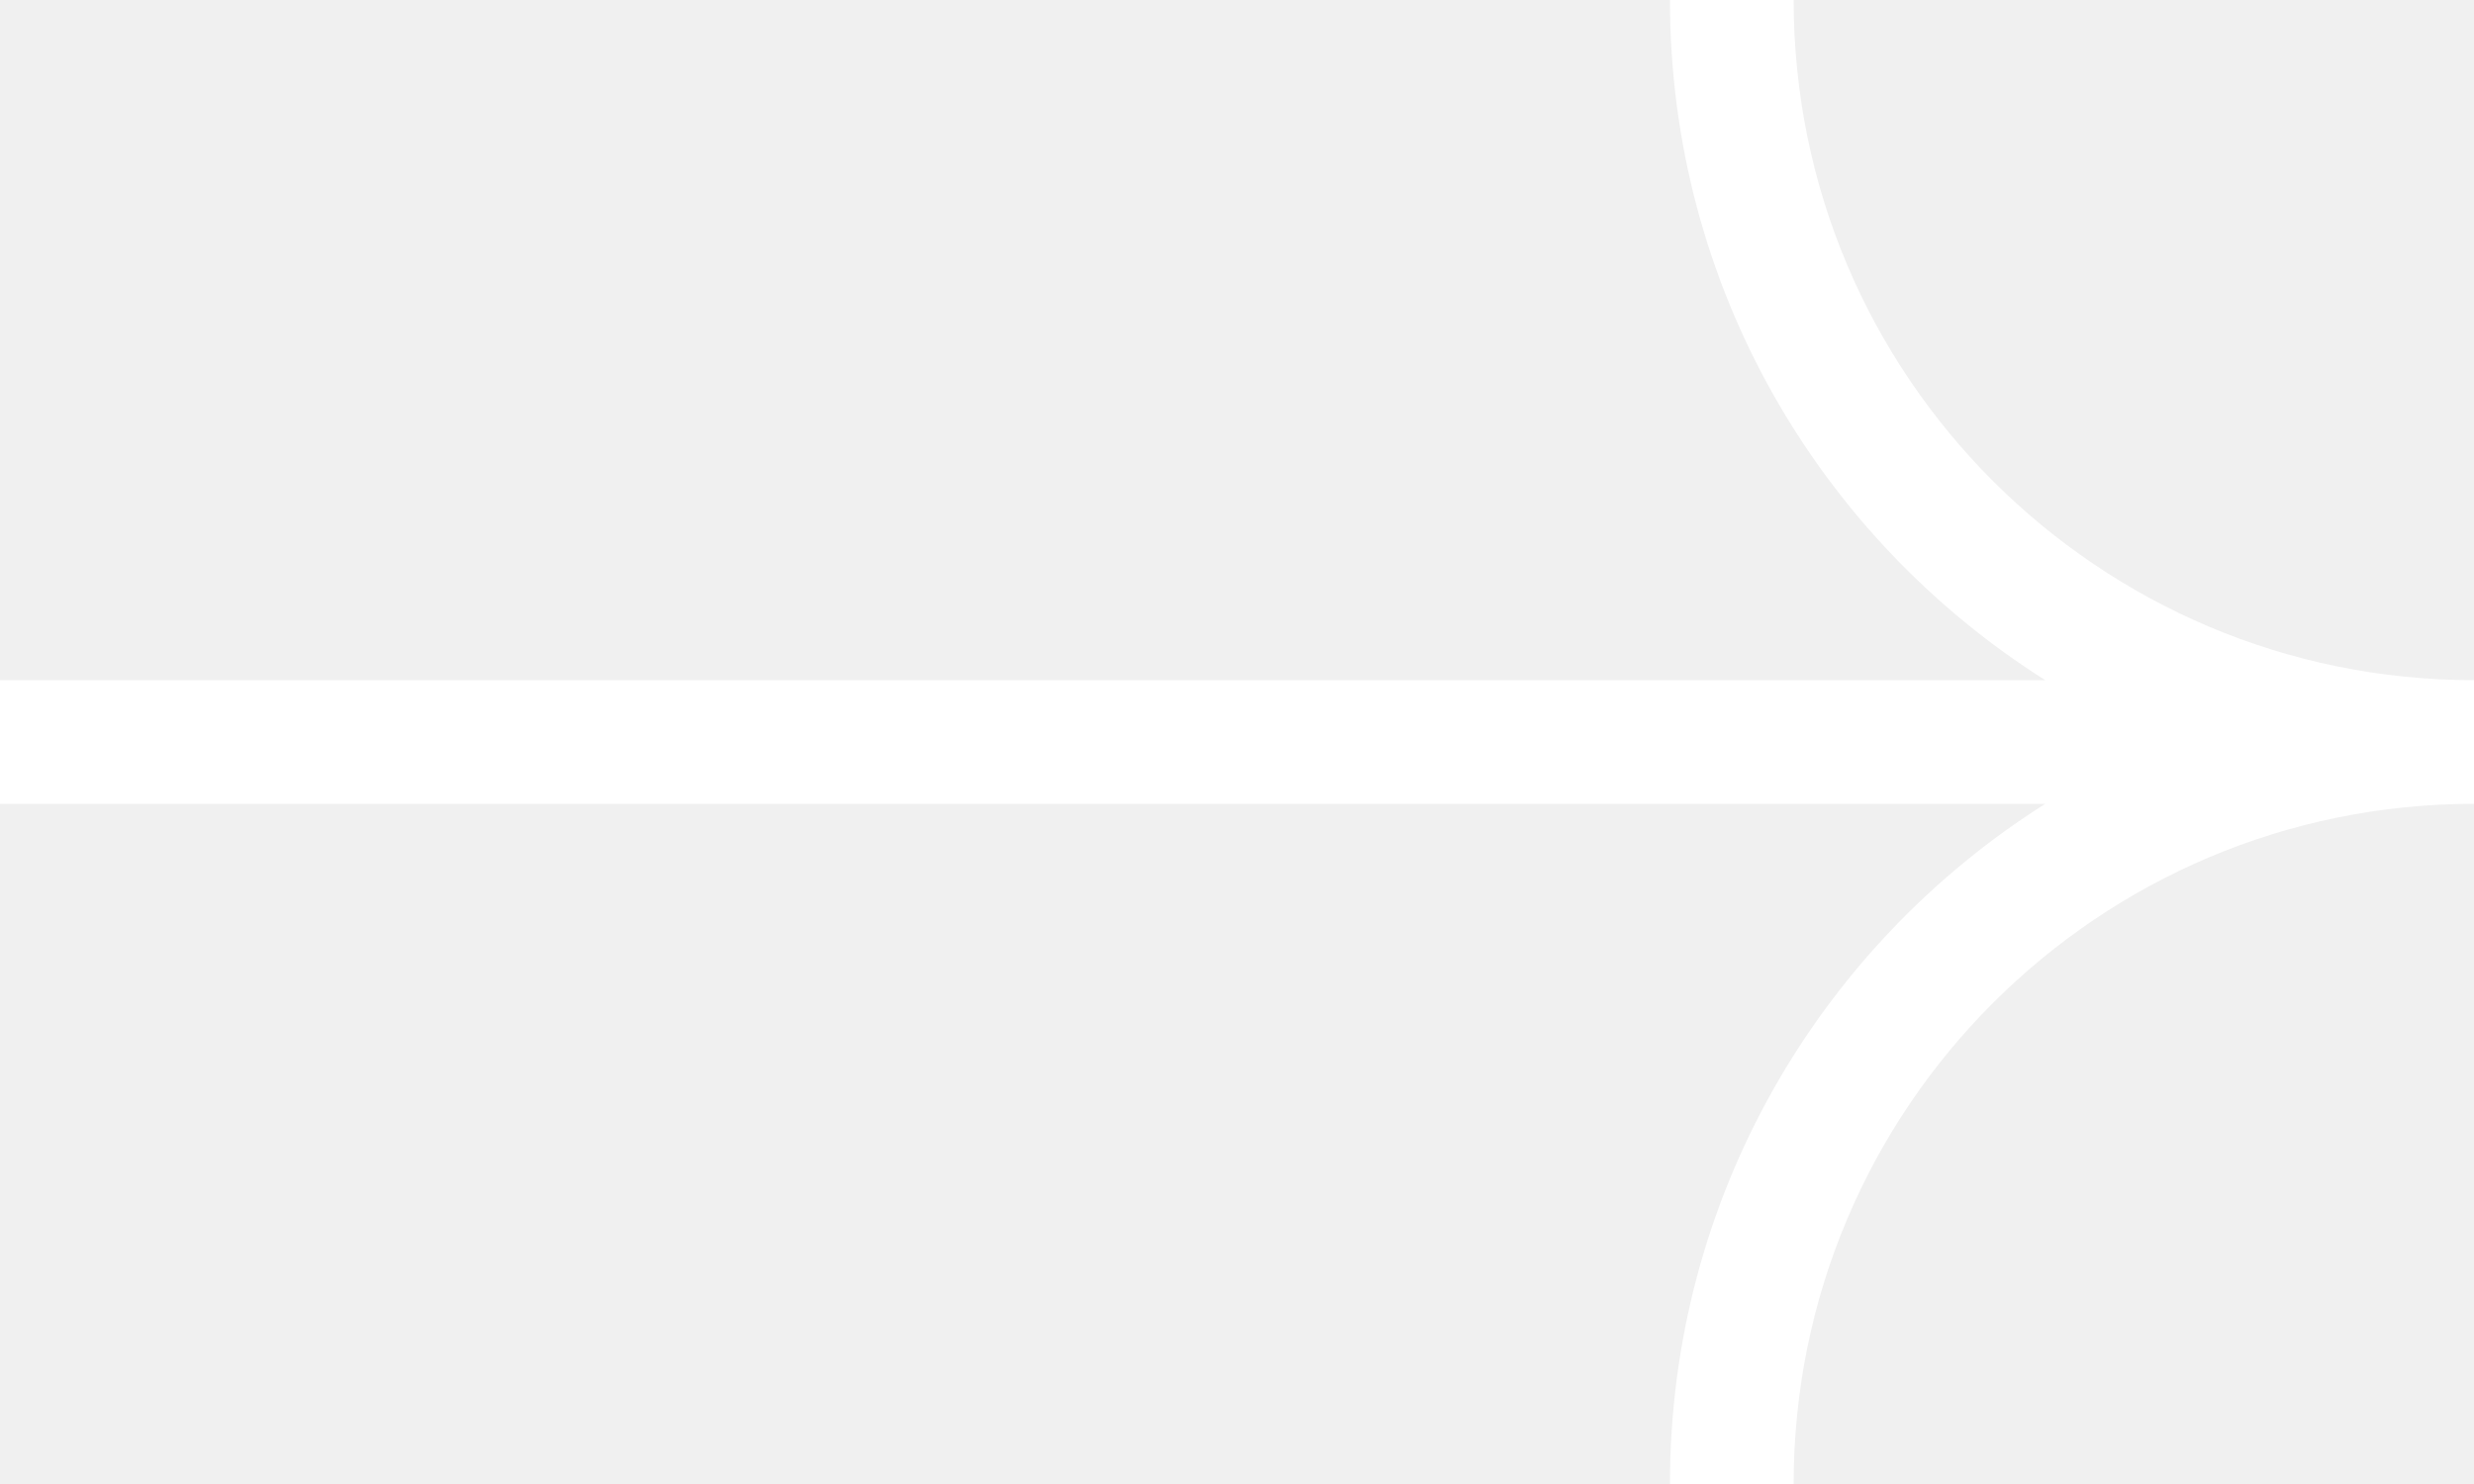
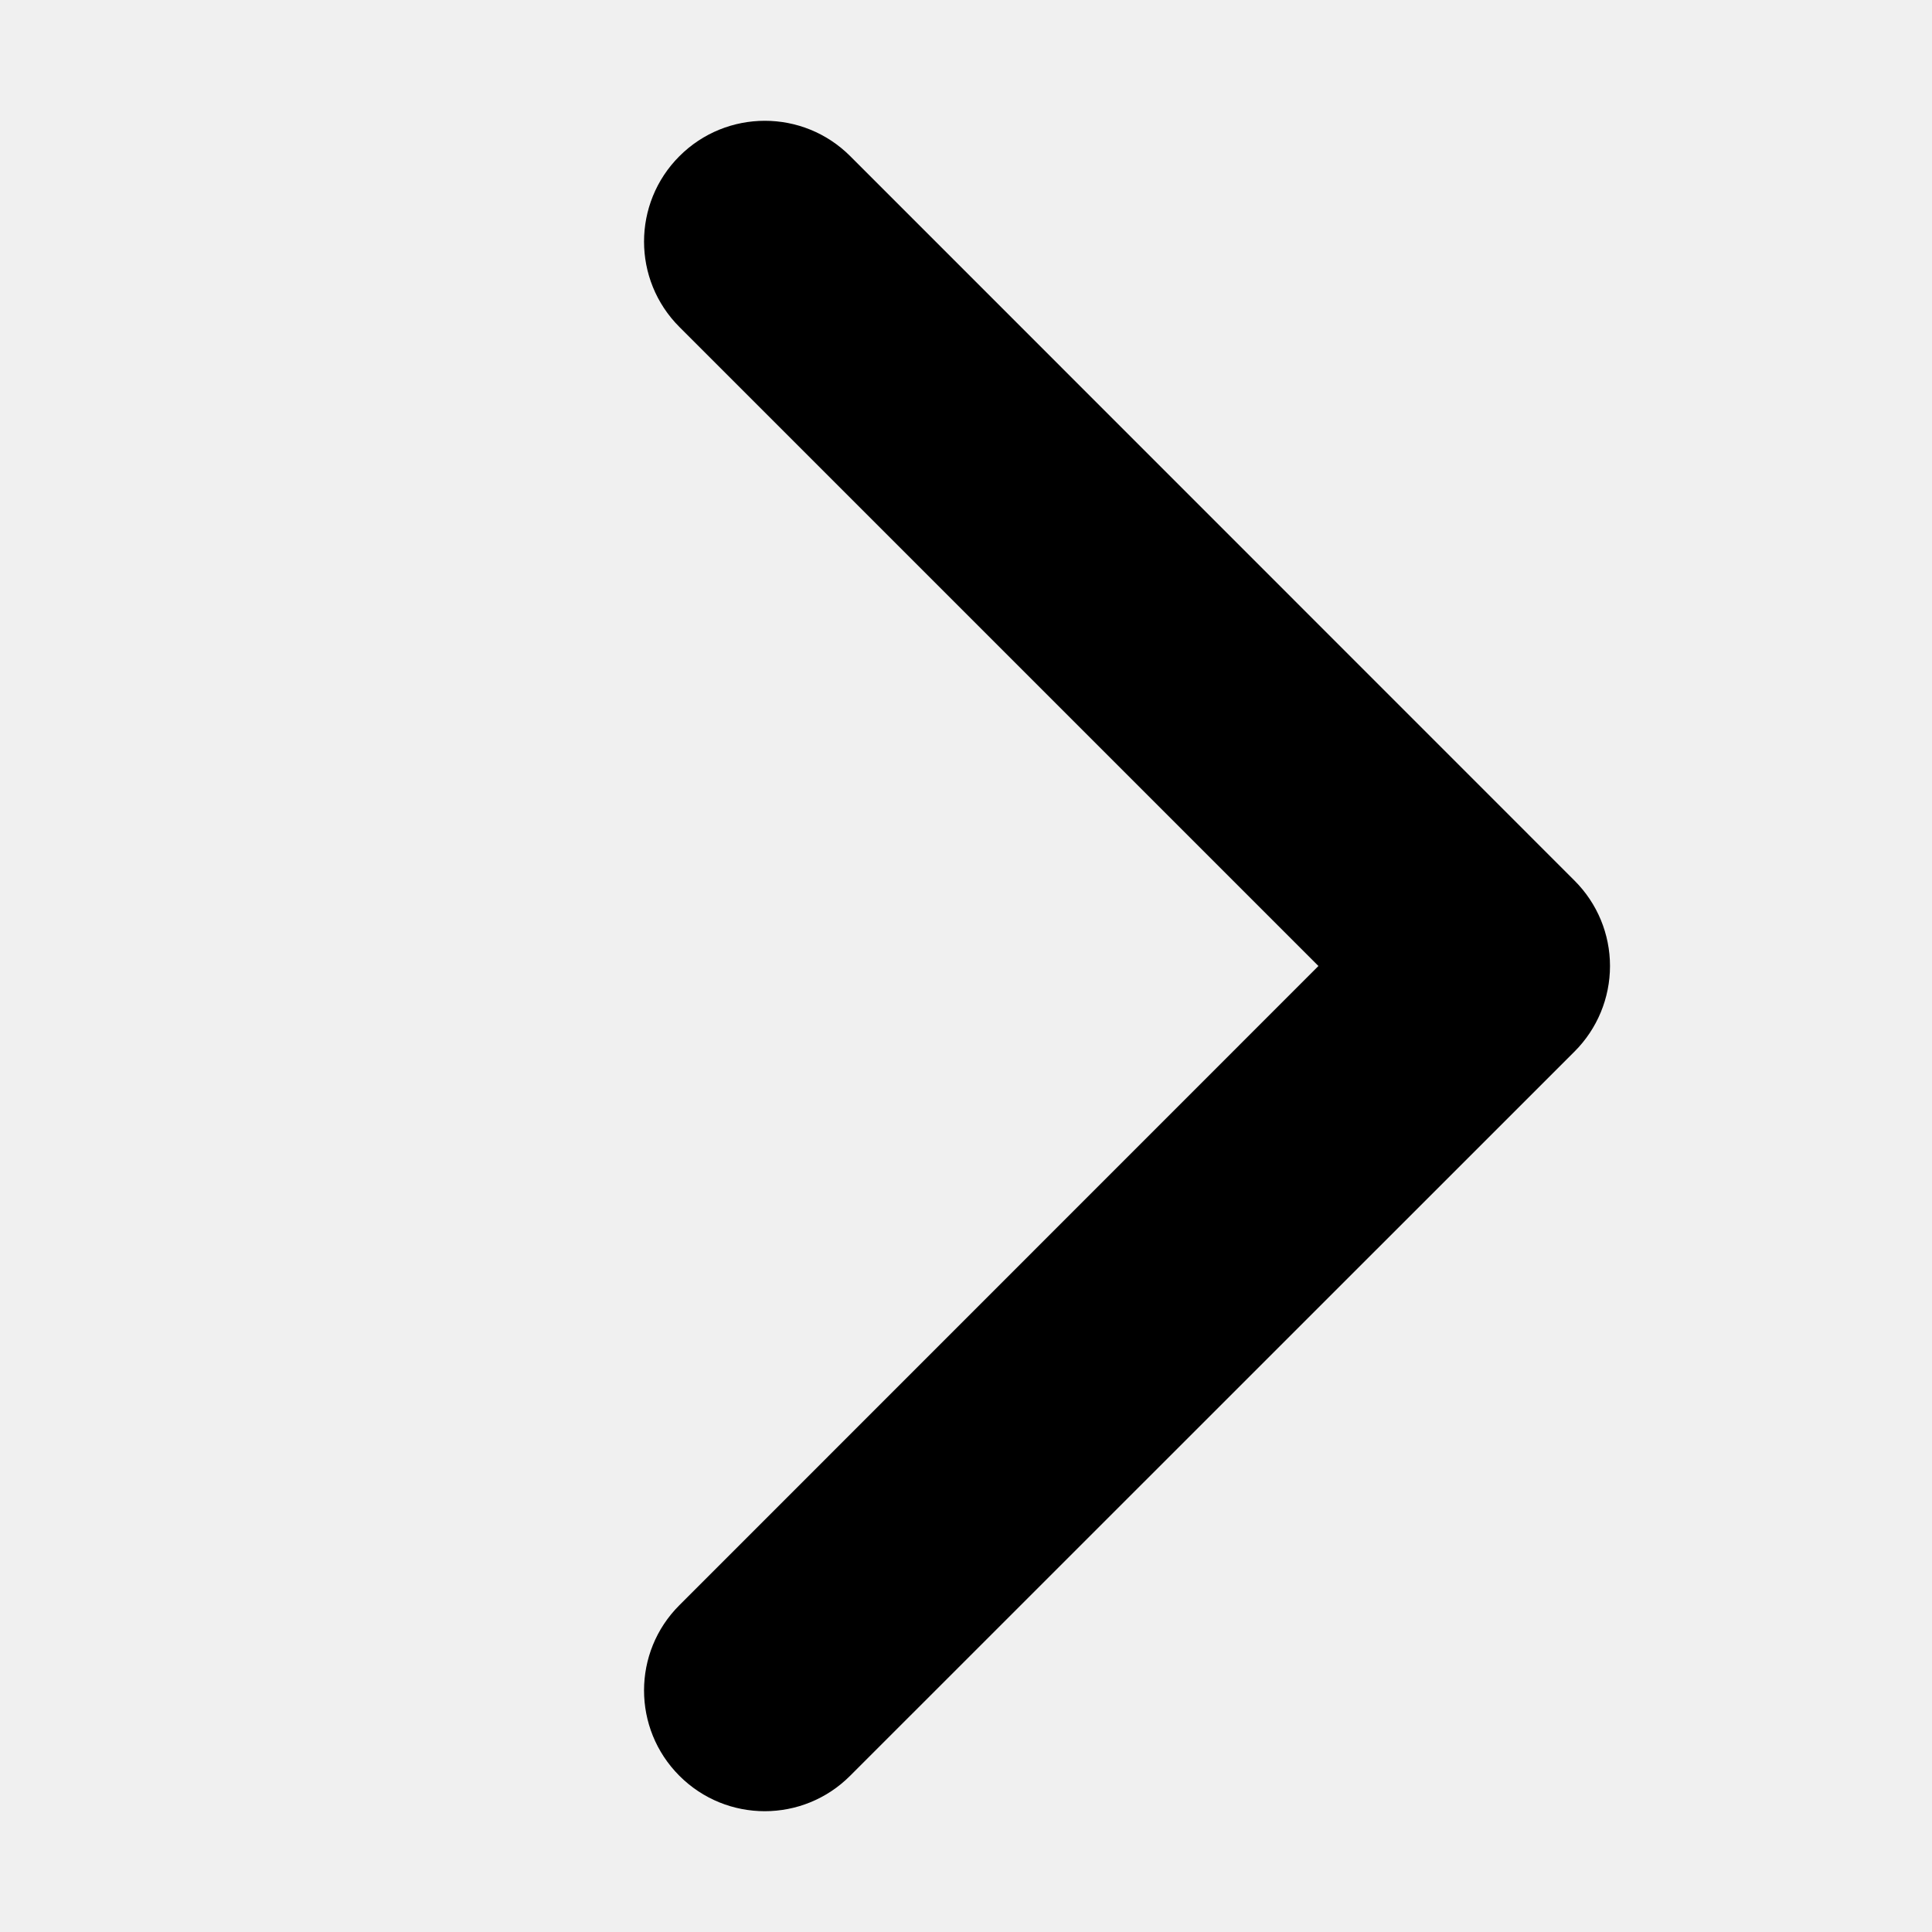
- <svg xmlns="http://www.w3.org/2000/svg" width="20" height="12" viewBox="0 0 20 12" fill="none">
-   <path fill-rule="evenodd" clip-rule="evenodd" d="M14.5 0C14.5 3.038 16.962 5.5 20 5.5V6.5C16.962 6.5 14.5 8.962 14.5 12H13.5C13.5 9.684 14.711 7.651 16.534 6.5H0V5.5L16.534 5.5C14.711 4.349 13.5 2.316 13.5 0H14.5Z" fill="white" />
+ <svg xmlns="http://www.w3.org/2000/svg" width="12" height="12" viewBox="0 0 12 12" fill="none">
+   <path fill-rule="evenodd" clip-rule="evenodd" d="M4.22 11.03C3.927 10.737 3.927 10.262 4.22 9.97L8.189 6L4.22 2.031C3.927 1.738 3.927 1.263 4.22 0.97C4.513 0.677 4.988 0.677 5.281 0.97L9.78 5.47C9.921 5.611 10 5.801 10 6C10 6.199 9.921 6.39 9.78 6.531L5.28 11.03C4.987 11.323 4.513 11.323 4.22 11.03Z" fill="black" />
</svg>
